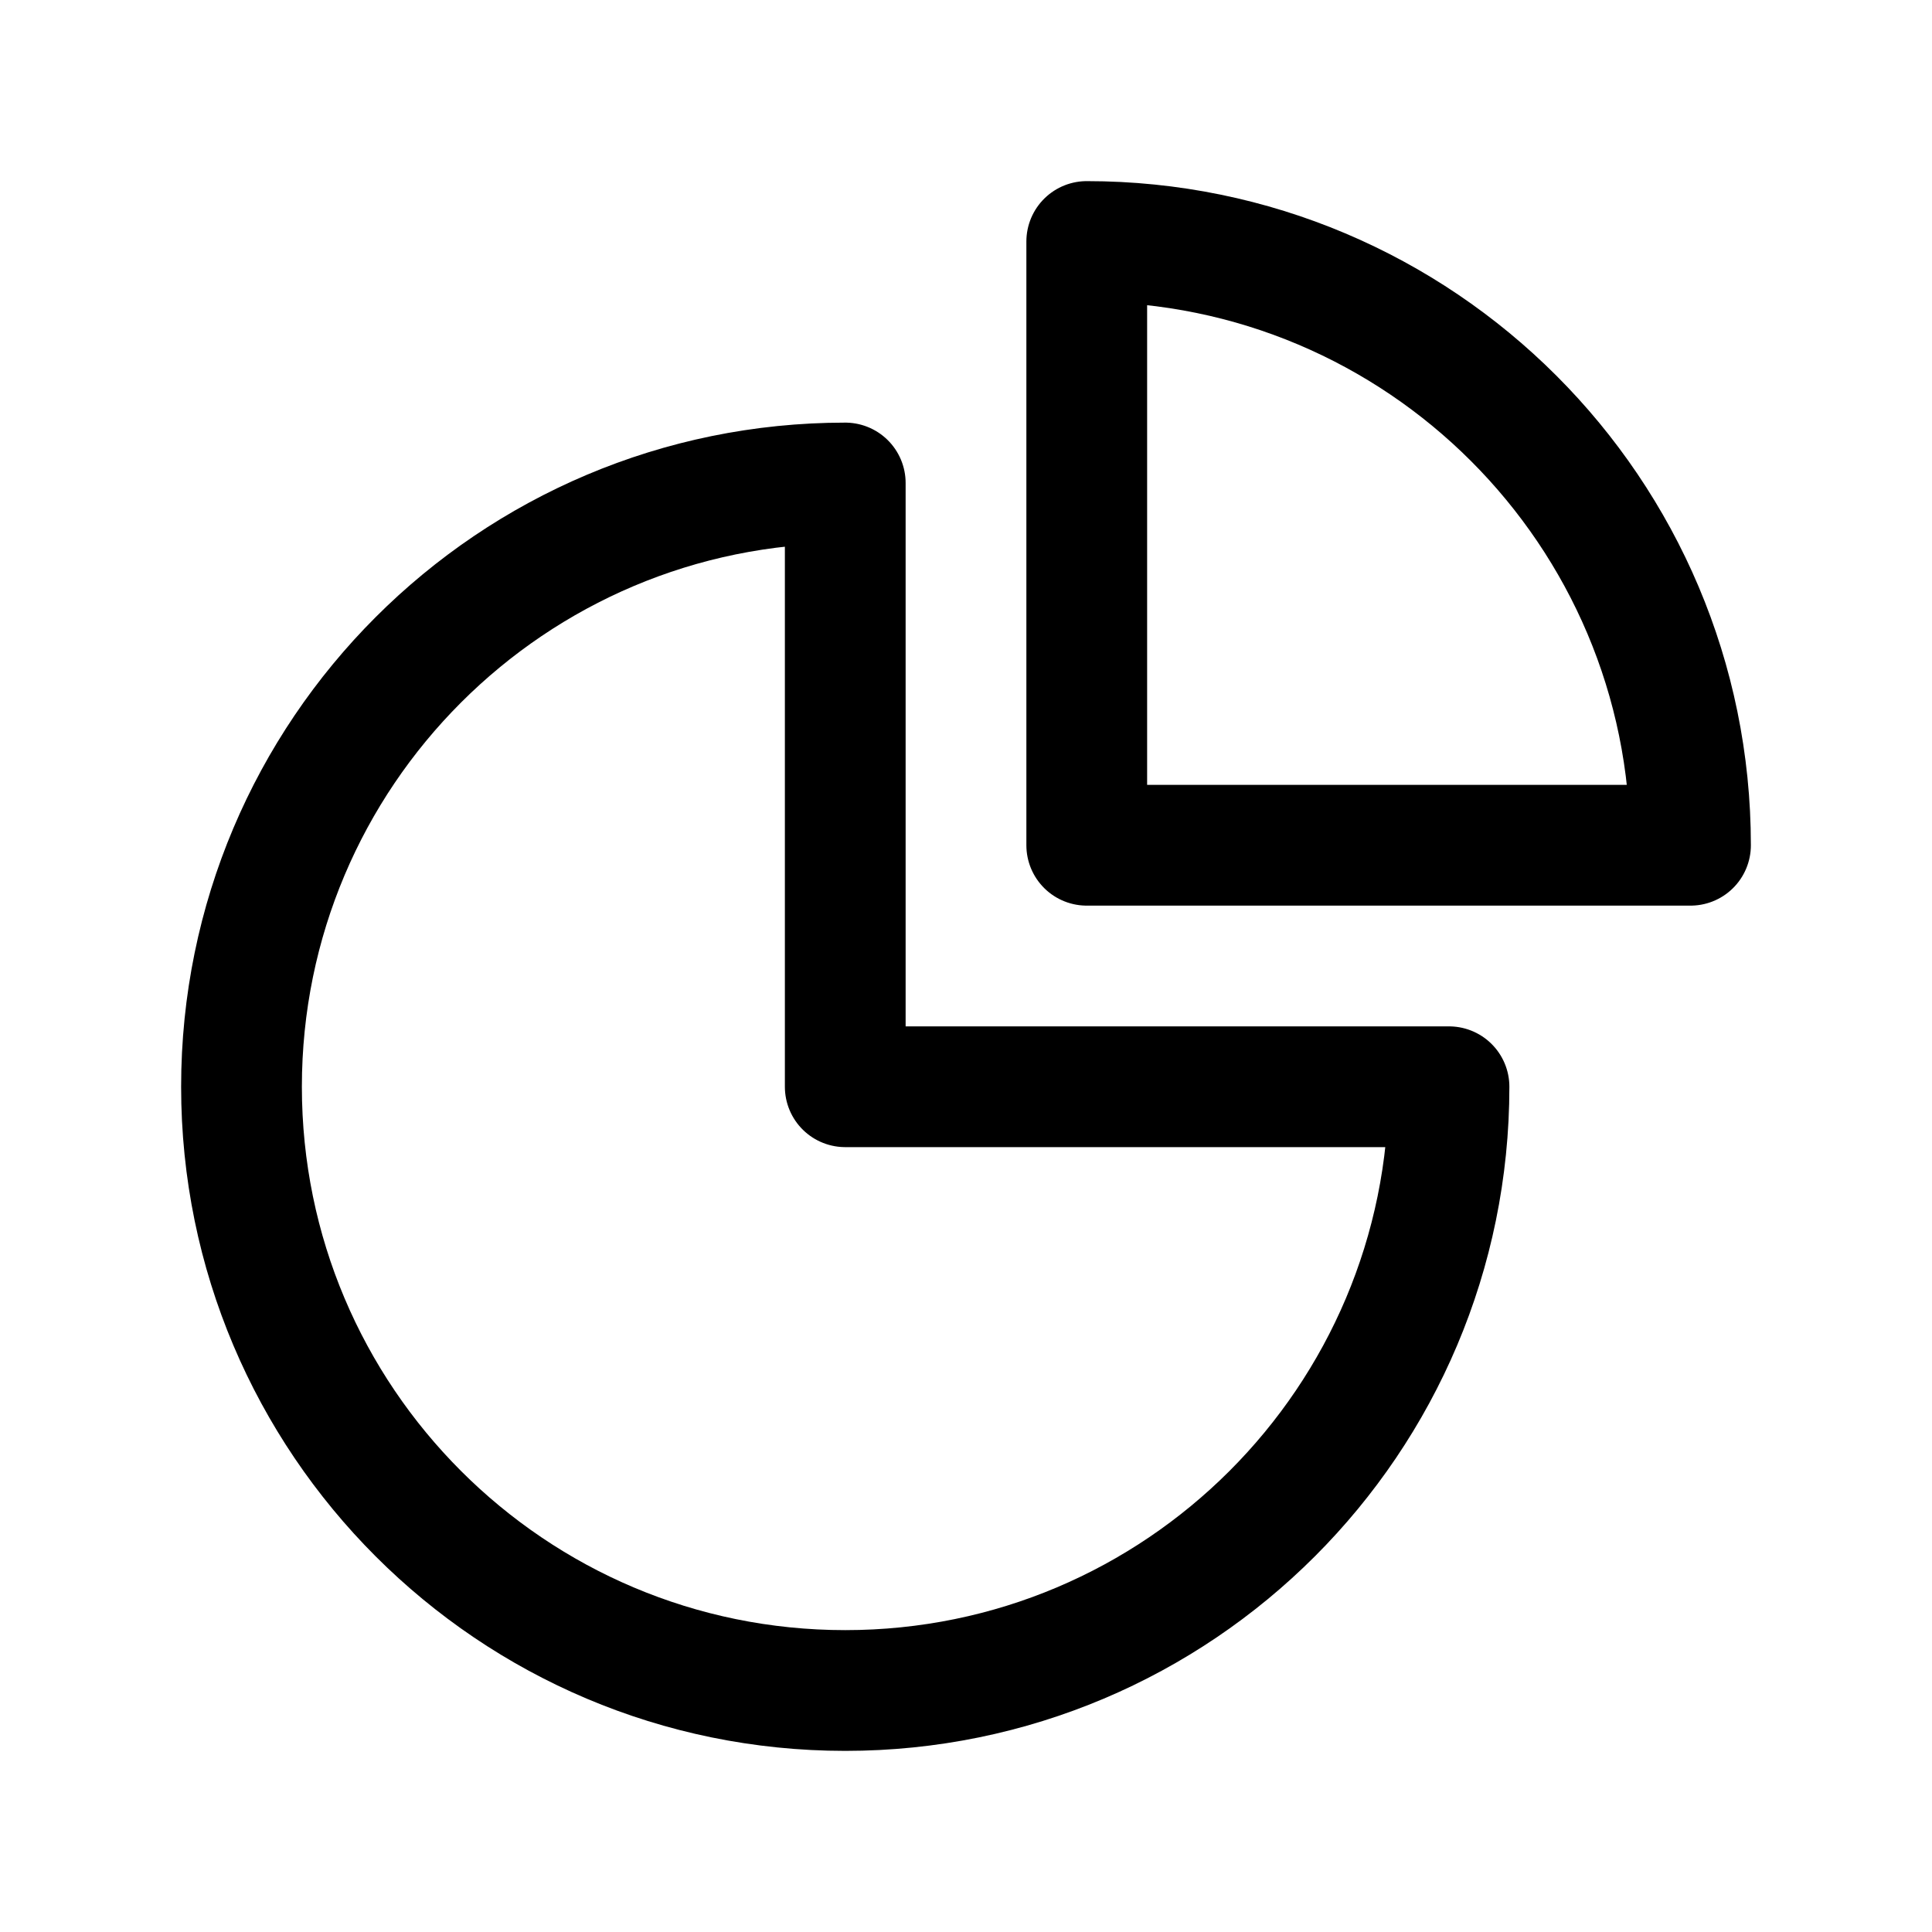
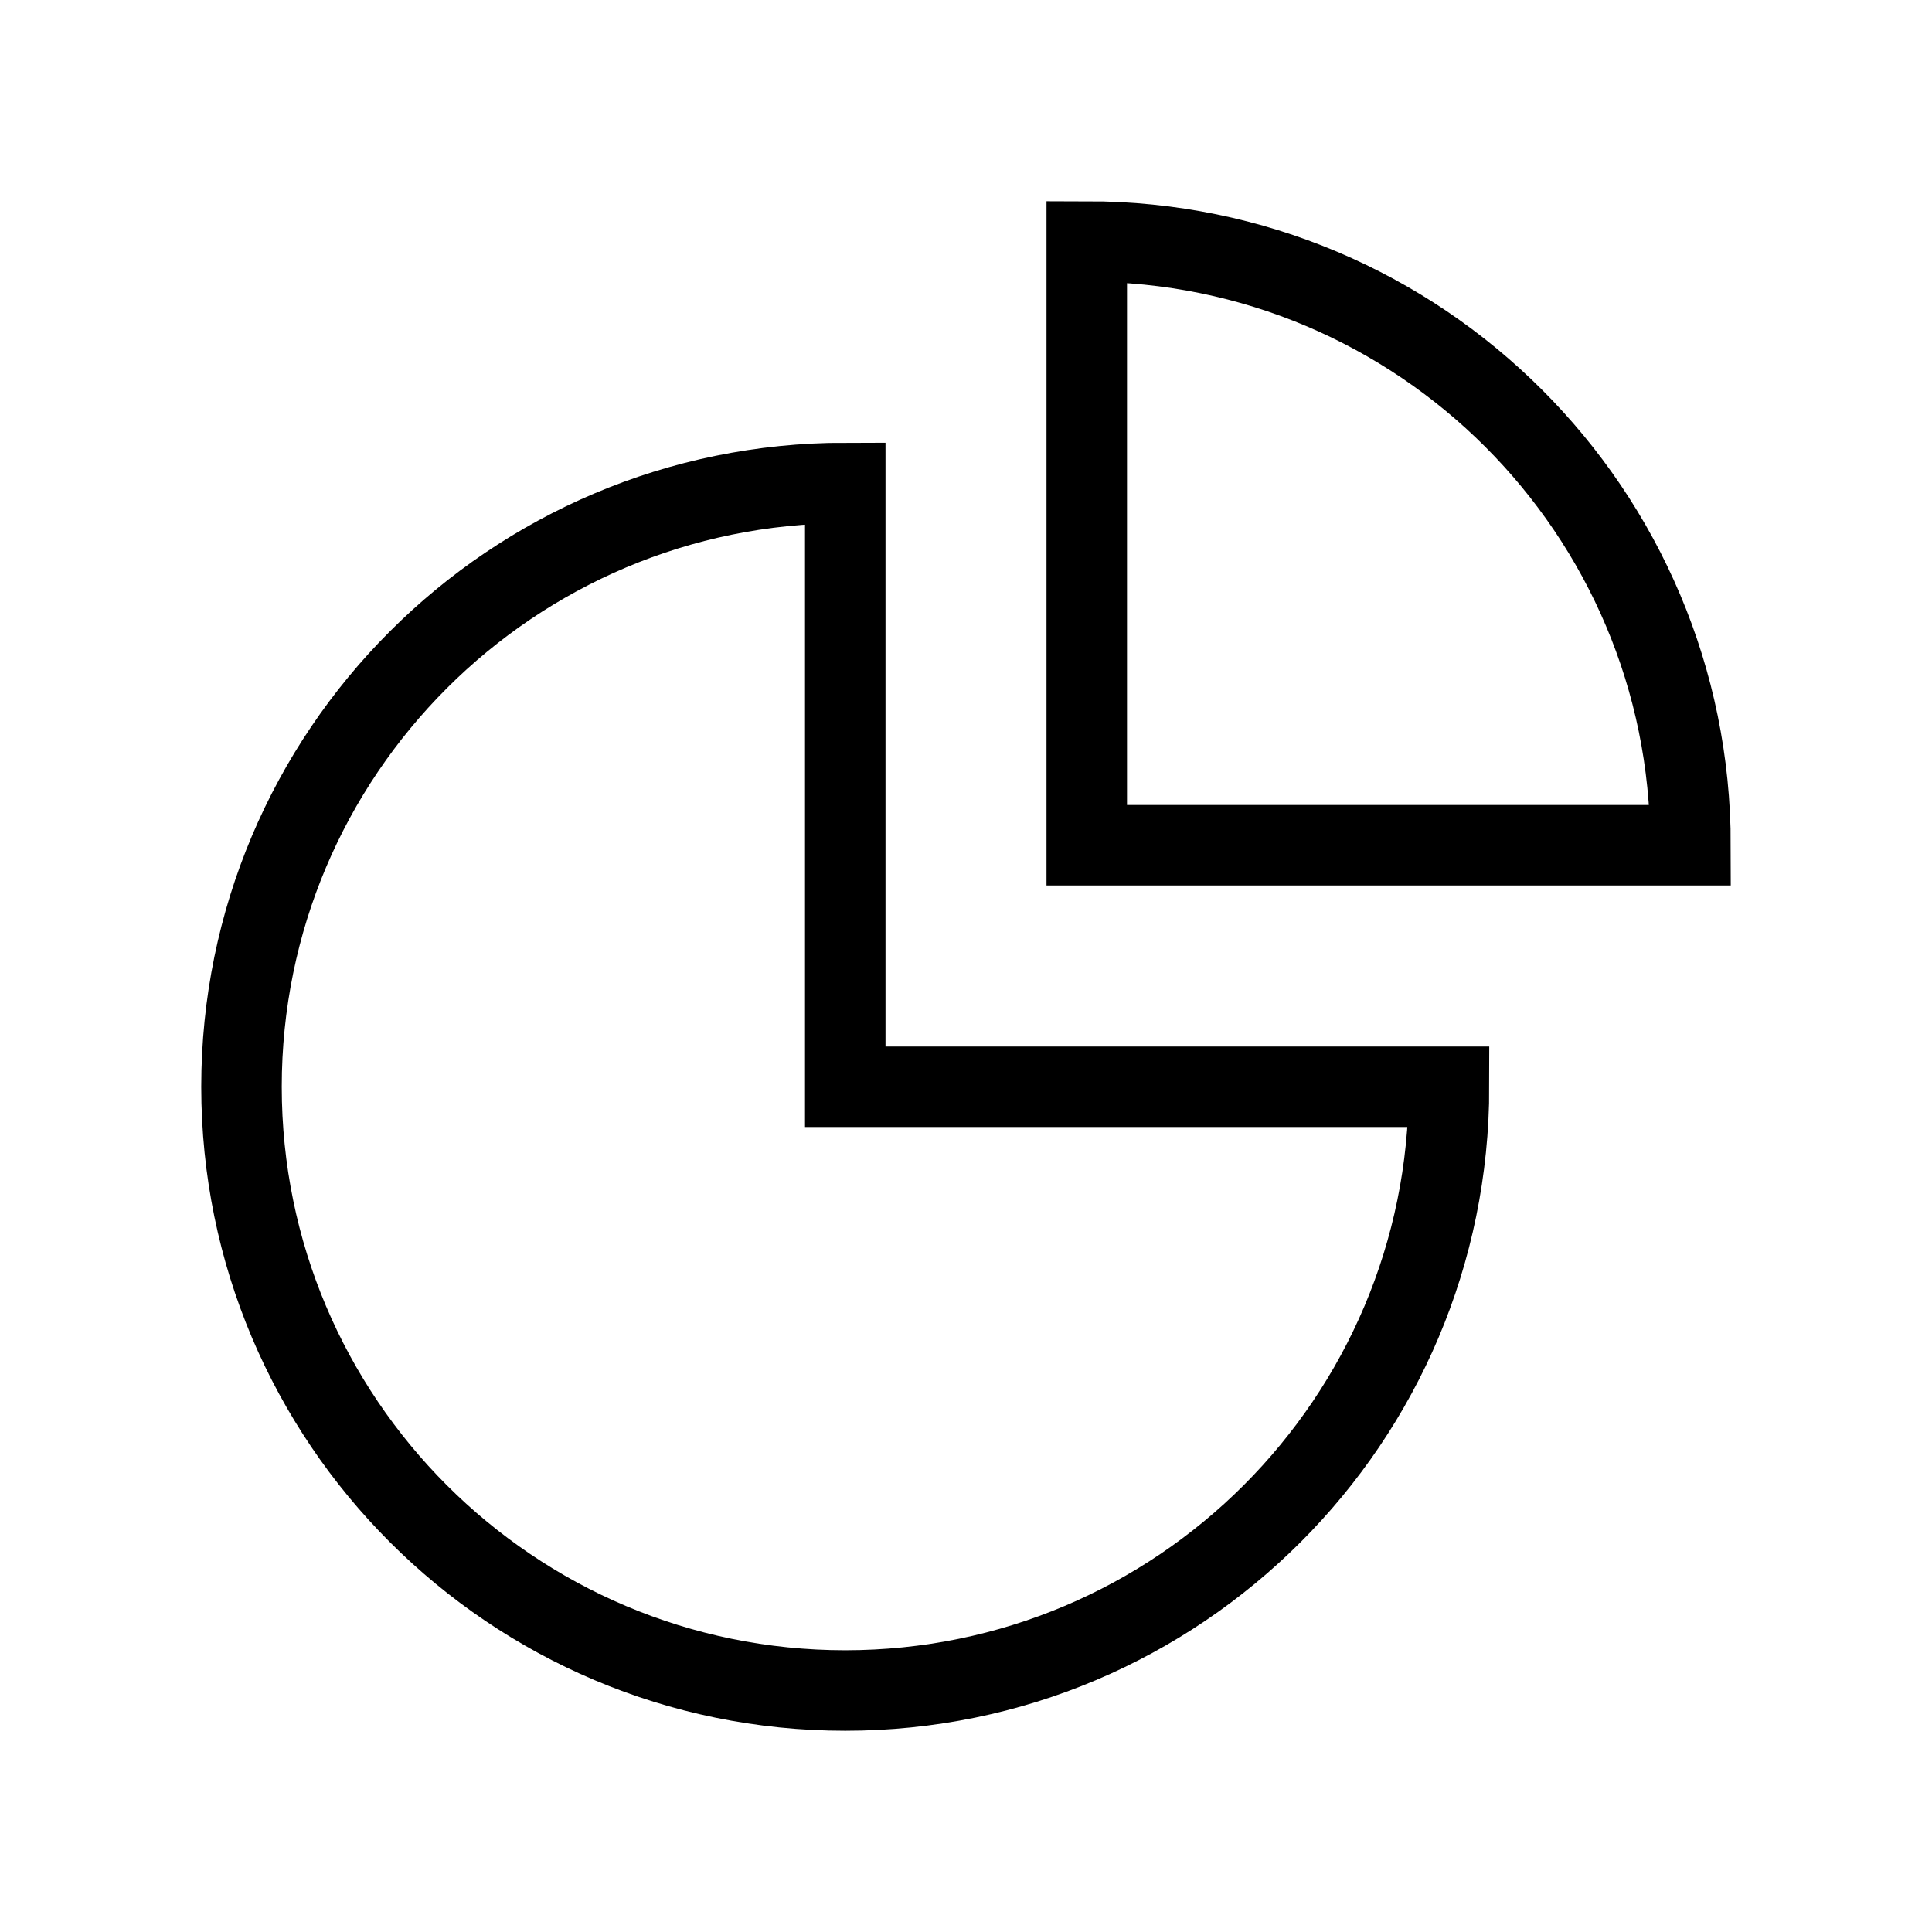
- <svg xmlns="http://www.w3.org/2000/svg" fill="none" viewBox="0 0 24 24" stroke-width="1.5" stroke="currentColor" class="w-6 h-6">
-   <path stroke-linecap="round" stroke-linejoin="round" d="M10.5 6a7.5 7.5 0 1 0 7.5 7.5h-7.5V6Z" />
-   <path stroke-linecap="round" stroke-linejoin="round" d="M13.5 10.5H21A7.5 7.5 0 0 0 13.5 3v7.5Z" />
+ <svg xmlns="http://www.w3.org/2000/svg" fill="none" viewBox="0 0 24 24" strokeWidth="1.5" stroke="currentColor" class="w-6 h-6">
+   <path strokeLinecap="round" strokeLinejoin="round" d="M10.5 6a7.5 7.5 0 1 0 7.5 7.5h-7.5V6Z" />
+   <path strokeLinecap="round" strokeLinejoin="round" d="M13.5 10.5H21A7.5 7.5 0 0 0 13.5 3v7.5Z" />
</svg>
